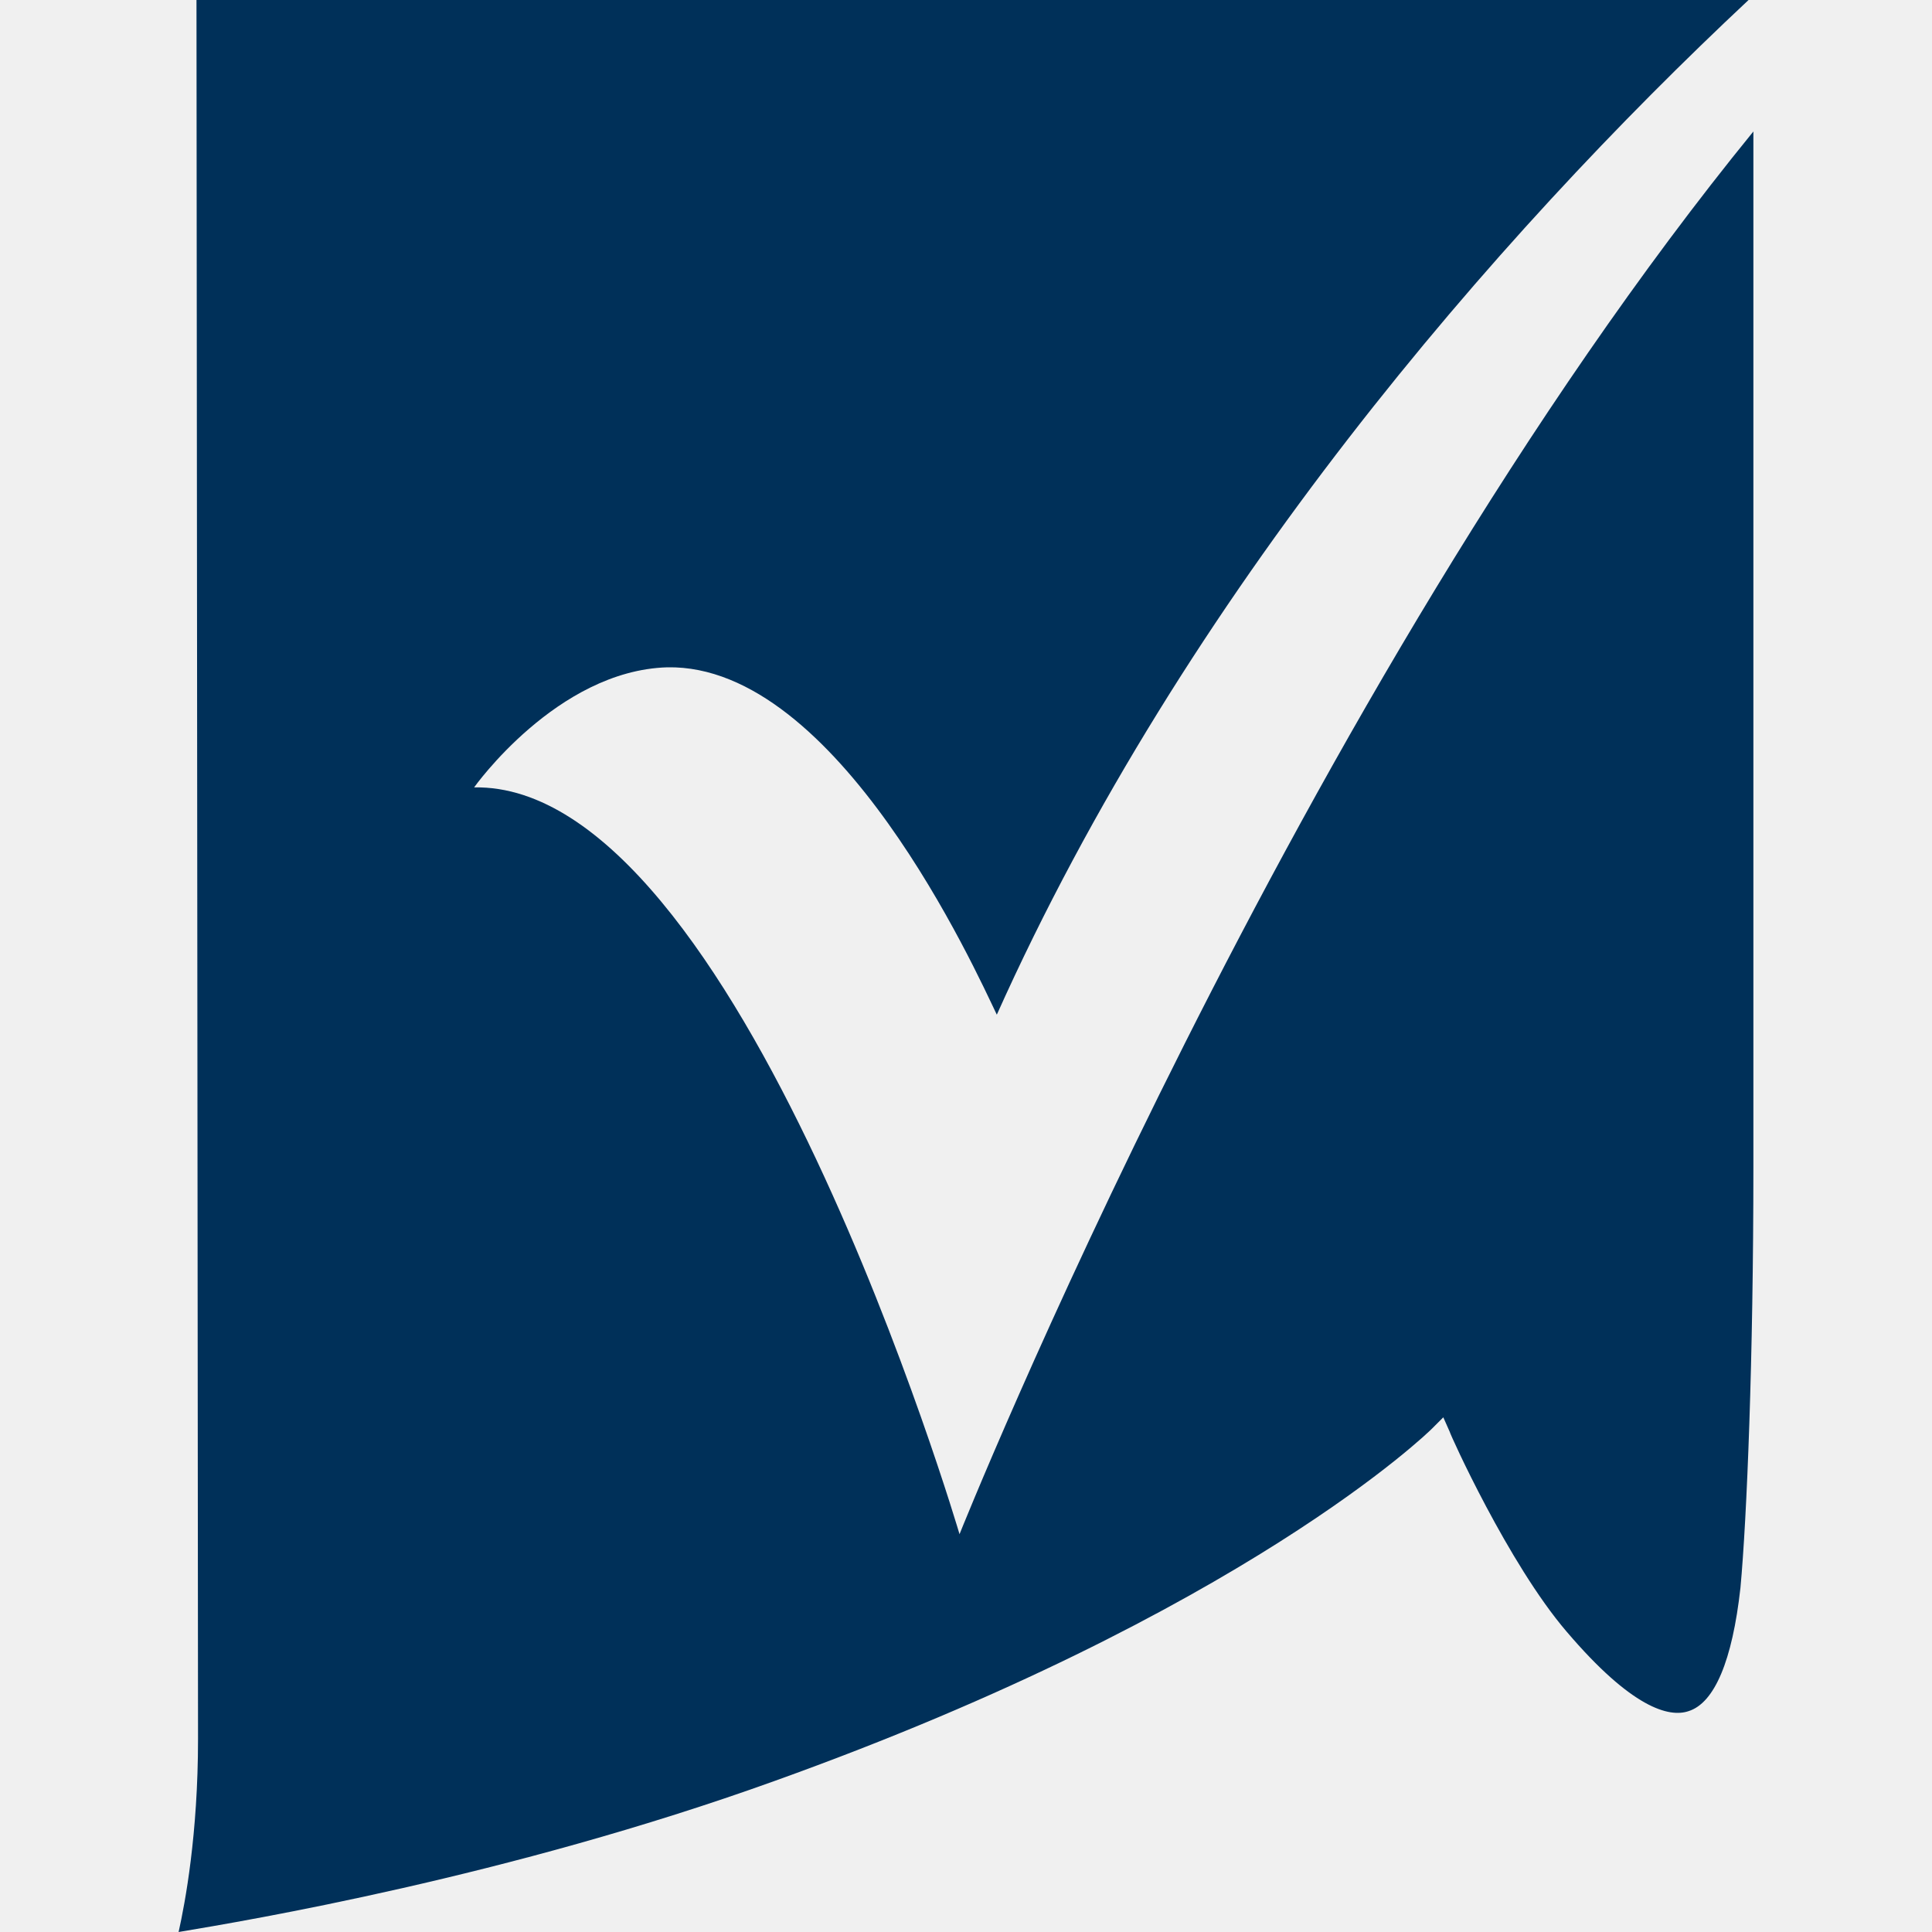
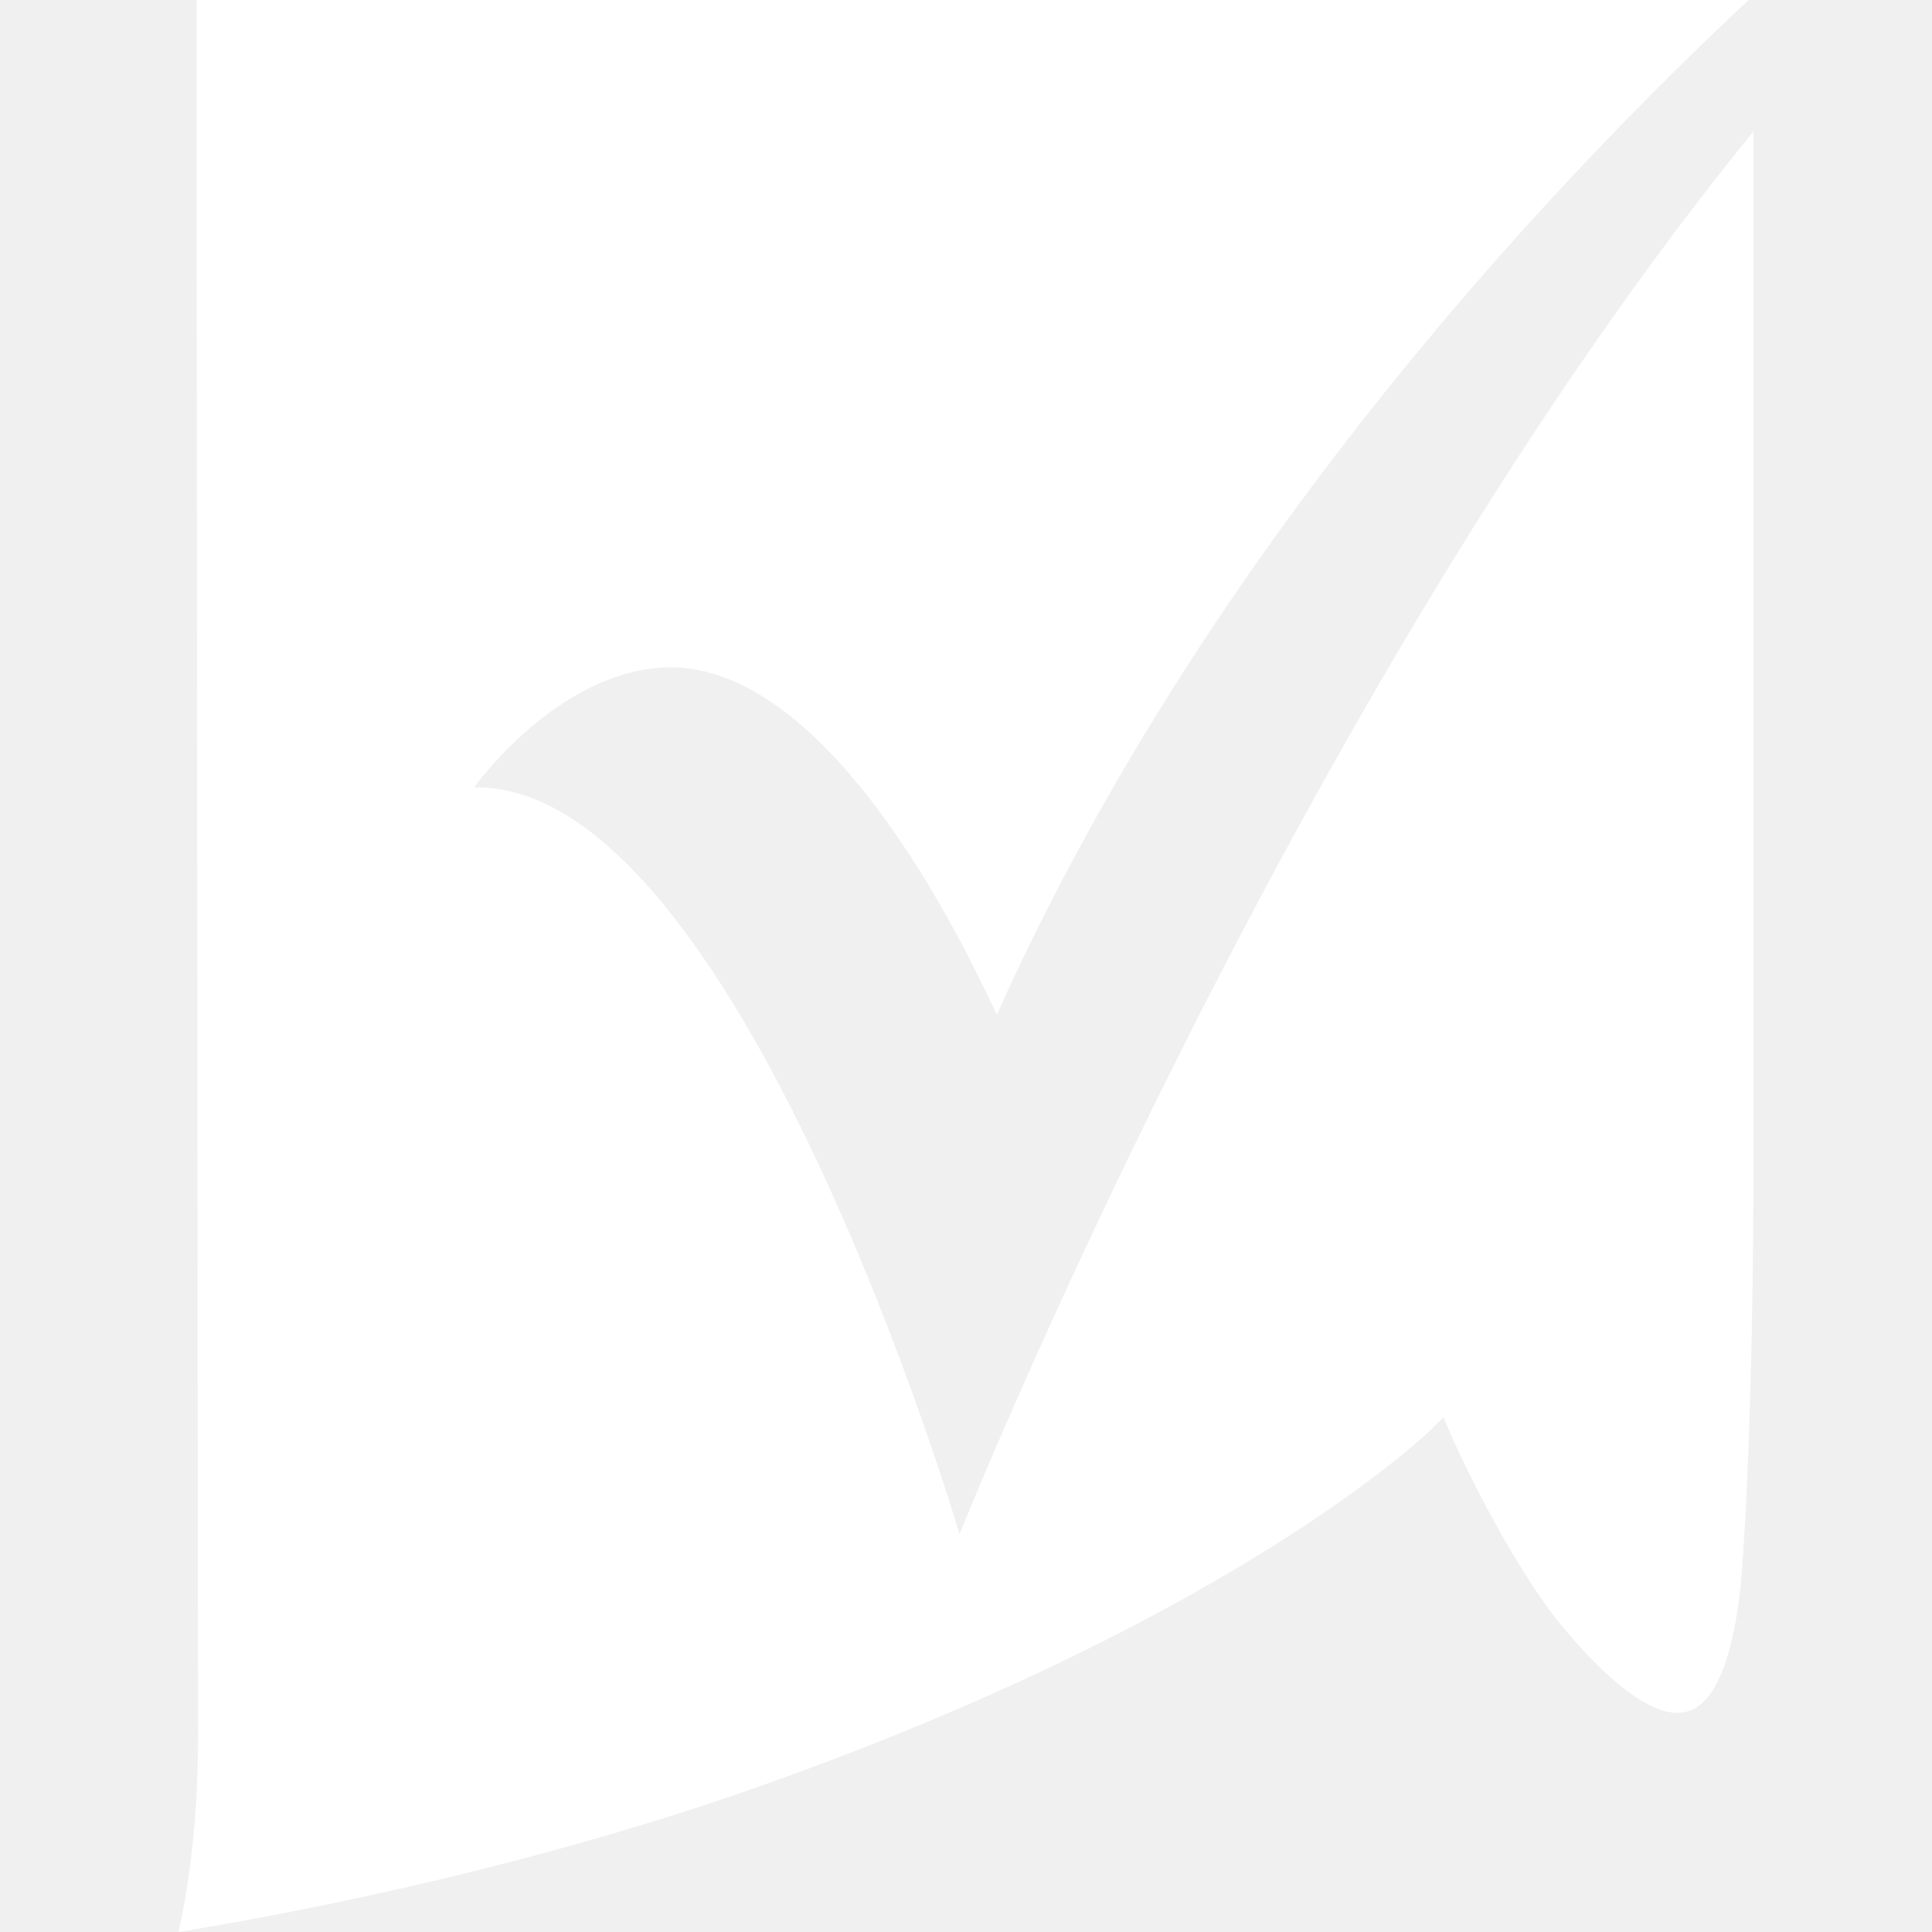
- <svg xmlns="http://www.w3.org/2000/svg" viewBox="0 0 20 20" fill="#003059">
+ <svg xmlns="http://www.w3.org/2000/svg" viewBox="0 0 20 20" fill="white">
  <path d="M4.908 8.151C4.908 8.151 5.765 6.941 6.908 6.908C8.672 6.874 10.101 10.05 10.319 10.504C12.269 6.151 15.479 2.454 18.101 0H2.034C2.034 1.513 2.05 16.756 2.05 18C2.05 18.992 1.916 19.698 1.849 20C2.555 19.882 5.261 19.429 8.017 18.437C12.891 16.689 14.807 14.807 14.823 14.79L14.941 14.672L15.008 14.823C15.008 14.84 15.613 16.185 16.218 16.891C16.891 17.681 17.277 17.782 17.479 17.714C17.748 17.63 17.933 17.193 18.017 16.437C18.084 15.714 18.151 14.067 18.151 12.084C18.151 8.487 18.151 3.748 18.151 1.361C13.412 7.176 9.933 15.882 9.933 15.882C9.933 15.882 7.647 8.101 4.908 8.151Z" />
</svg>
